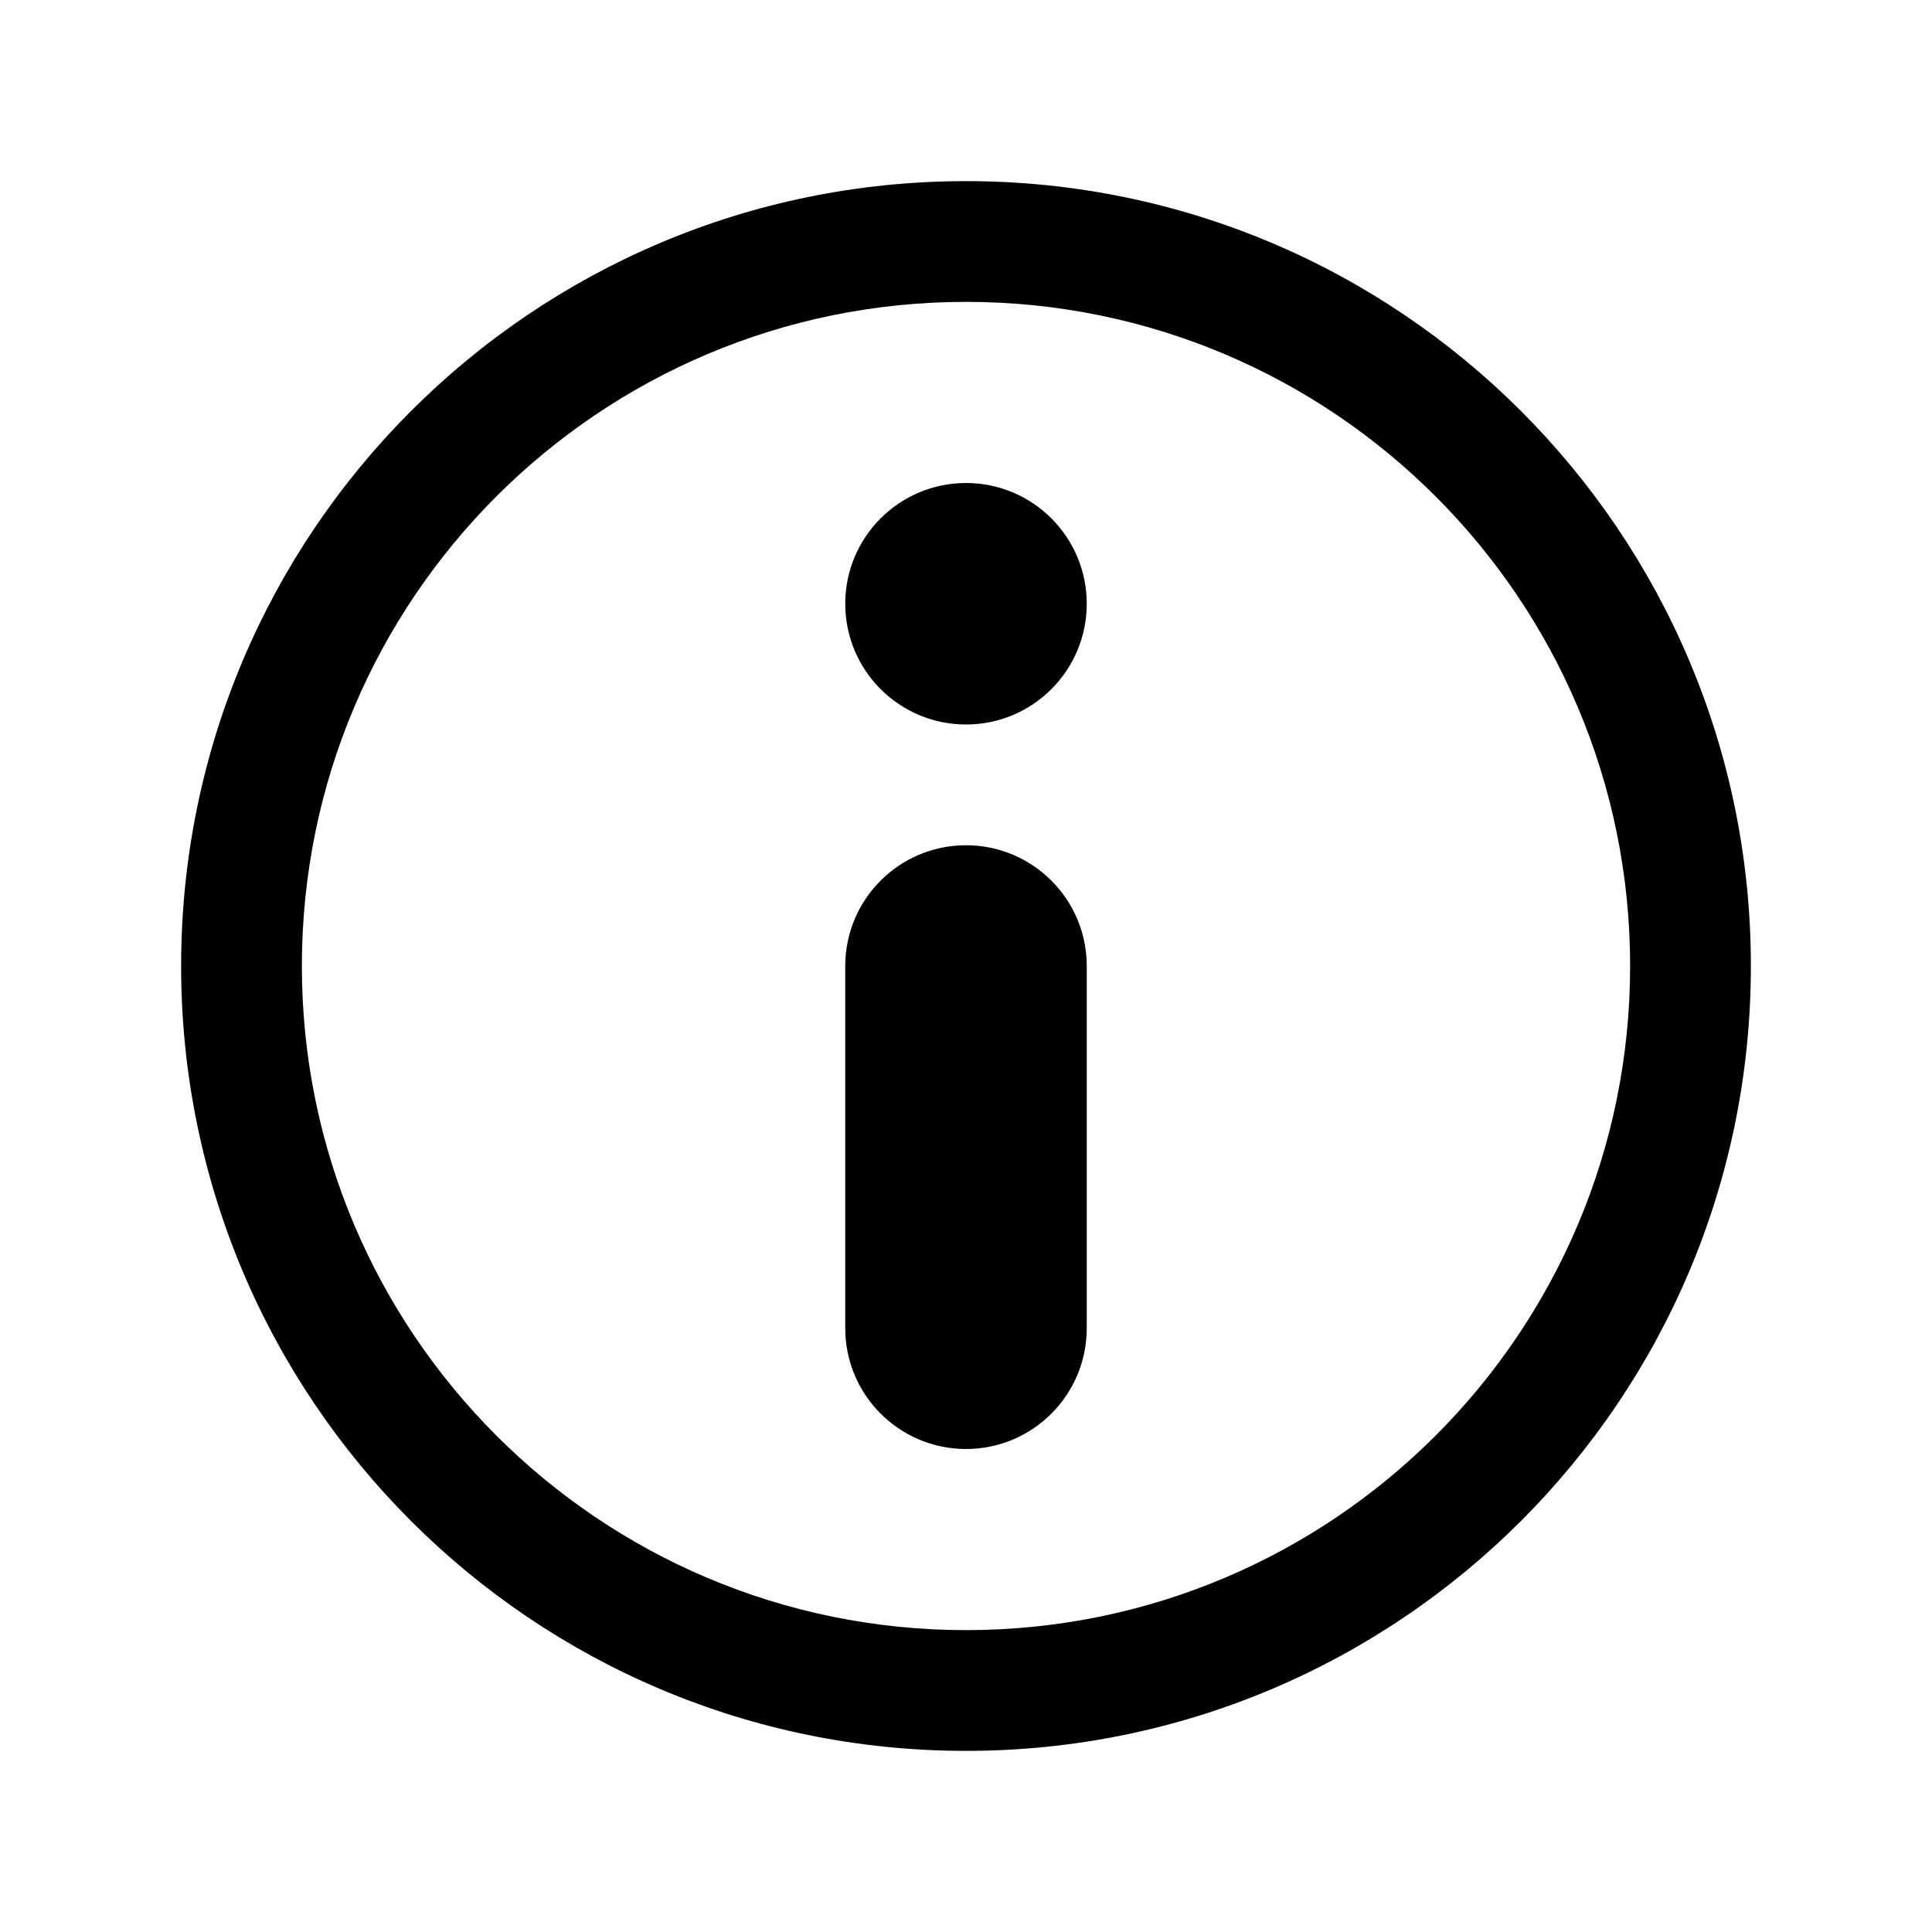
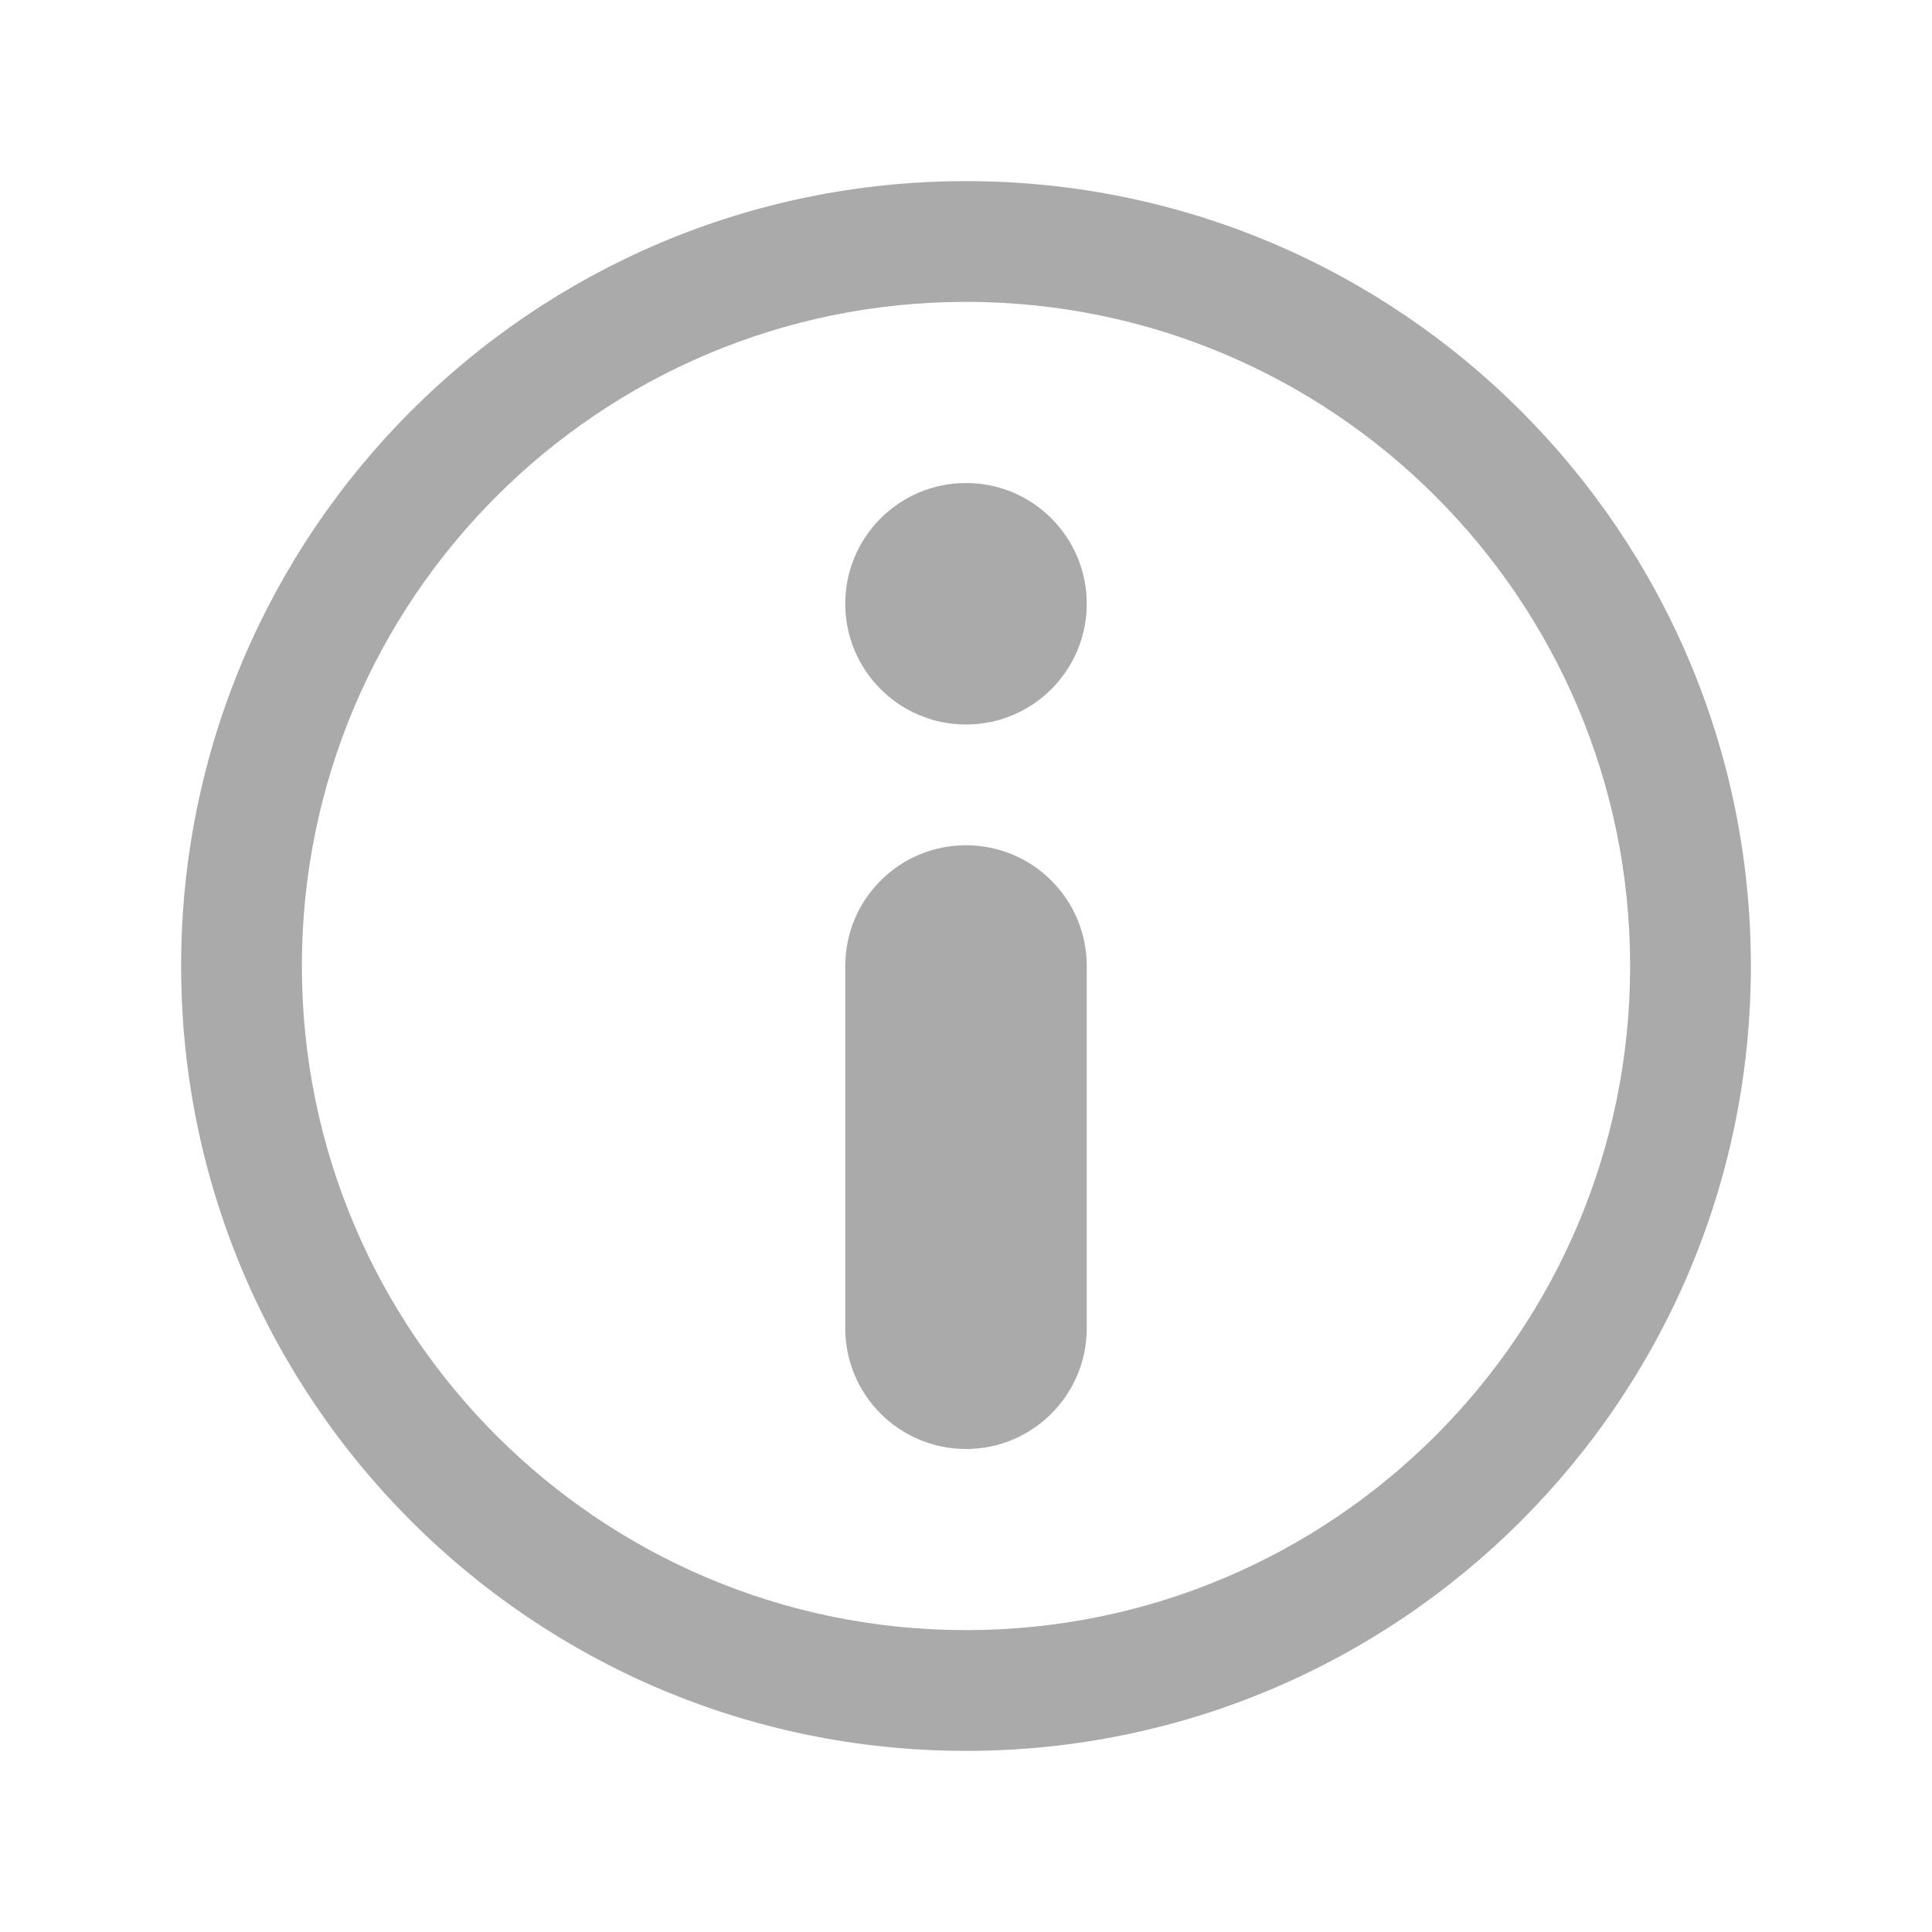
- <svg xmlns="http://www.w3.org/2000/svg" viewBox="0 0 32 32">
+ <svg xmlns="http://www.w3.org/2000/svg" viewBox="0 0 32 32" fill="#aaaaaa">
  <defs>
    <style>.cls-1{fill:none;}</style>
  </defs>
  <g data-name="Layer 2" id="Layer_2">
    <path d="M16,12a2,2,0,1,1,2-2A2,2,0,0,1,16,12Zm0-2Z" />
    <path d="M16,29A13,13,0,1,1,29,16,13,13,0,0,1,16,29ZM16,5A11,11,0,1,0,27,16,11,11,0,0,0,16,5Z" />
    <path d="M16,24a2,2,0,0,1-2-2V16a2,2,0,0,1,4,0v6A2,2,0,0,1,16,24Zm0-8v0Z" />
  </g>
  <g id="frame">
    <rect class="cls-1" height="32" width="32" />
  </g>
</svg>
